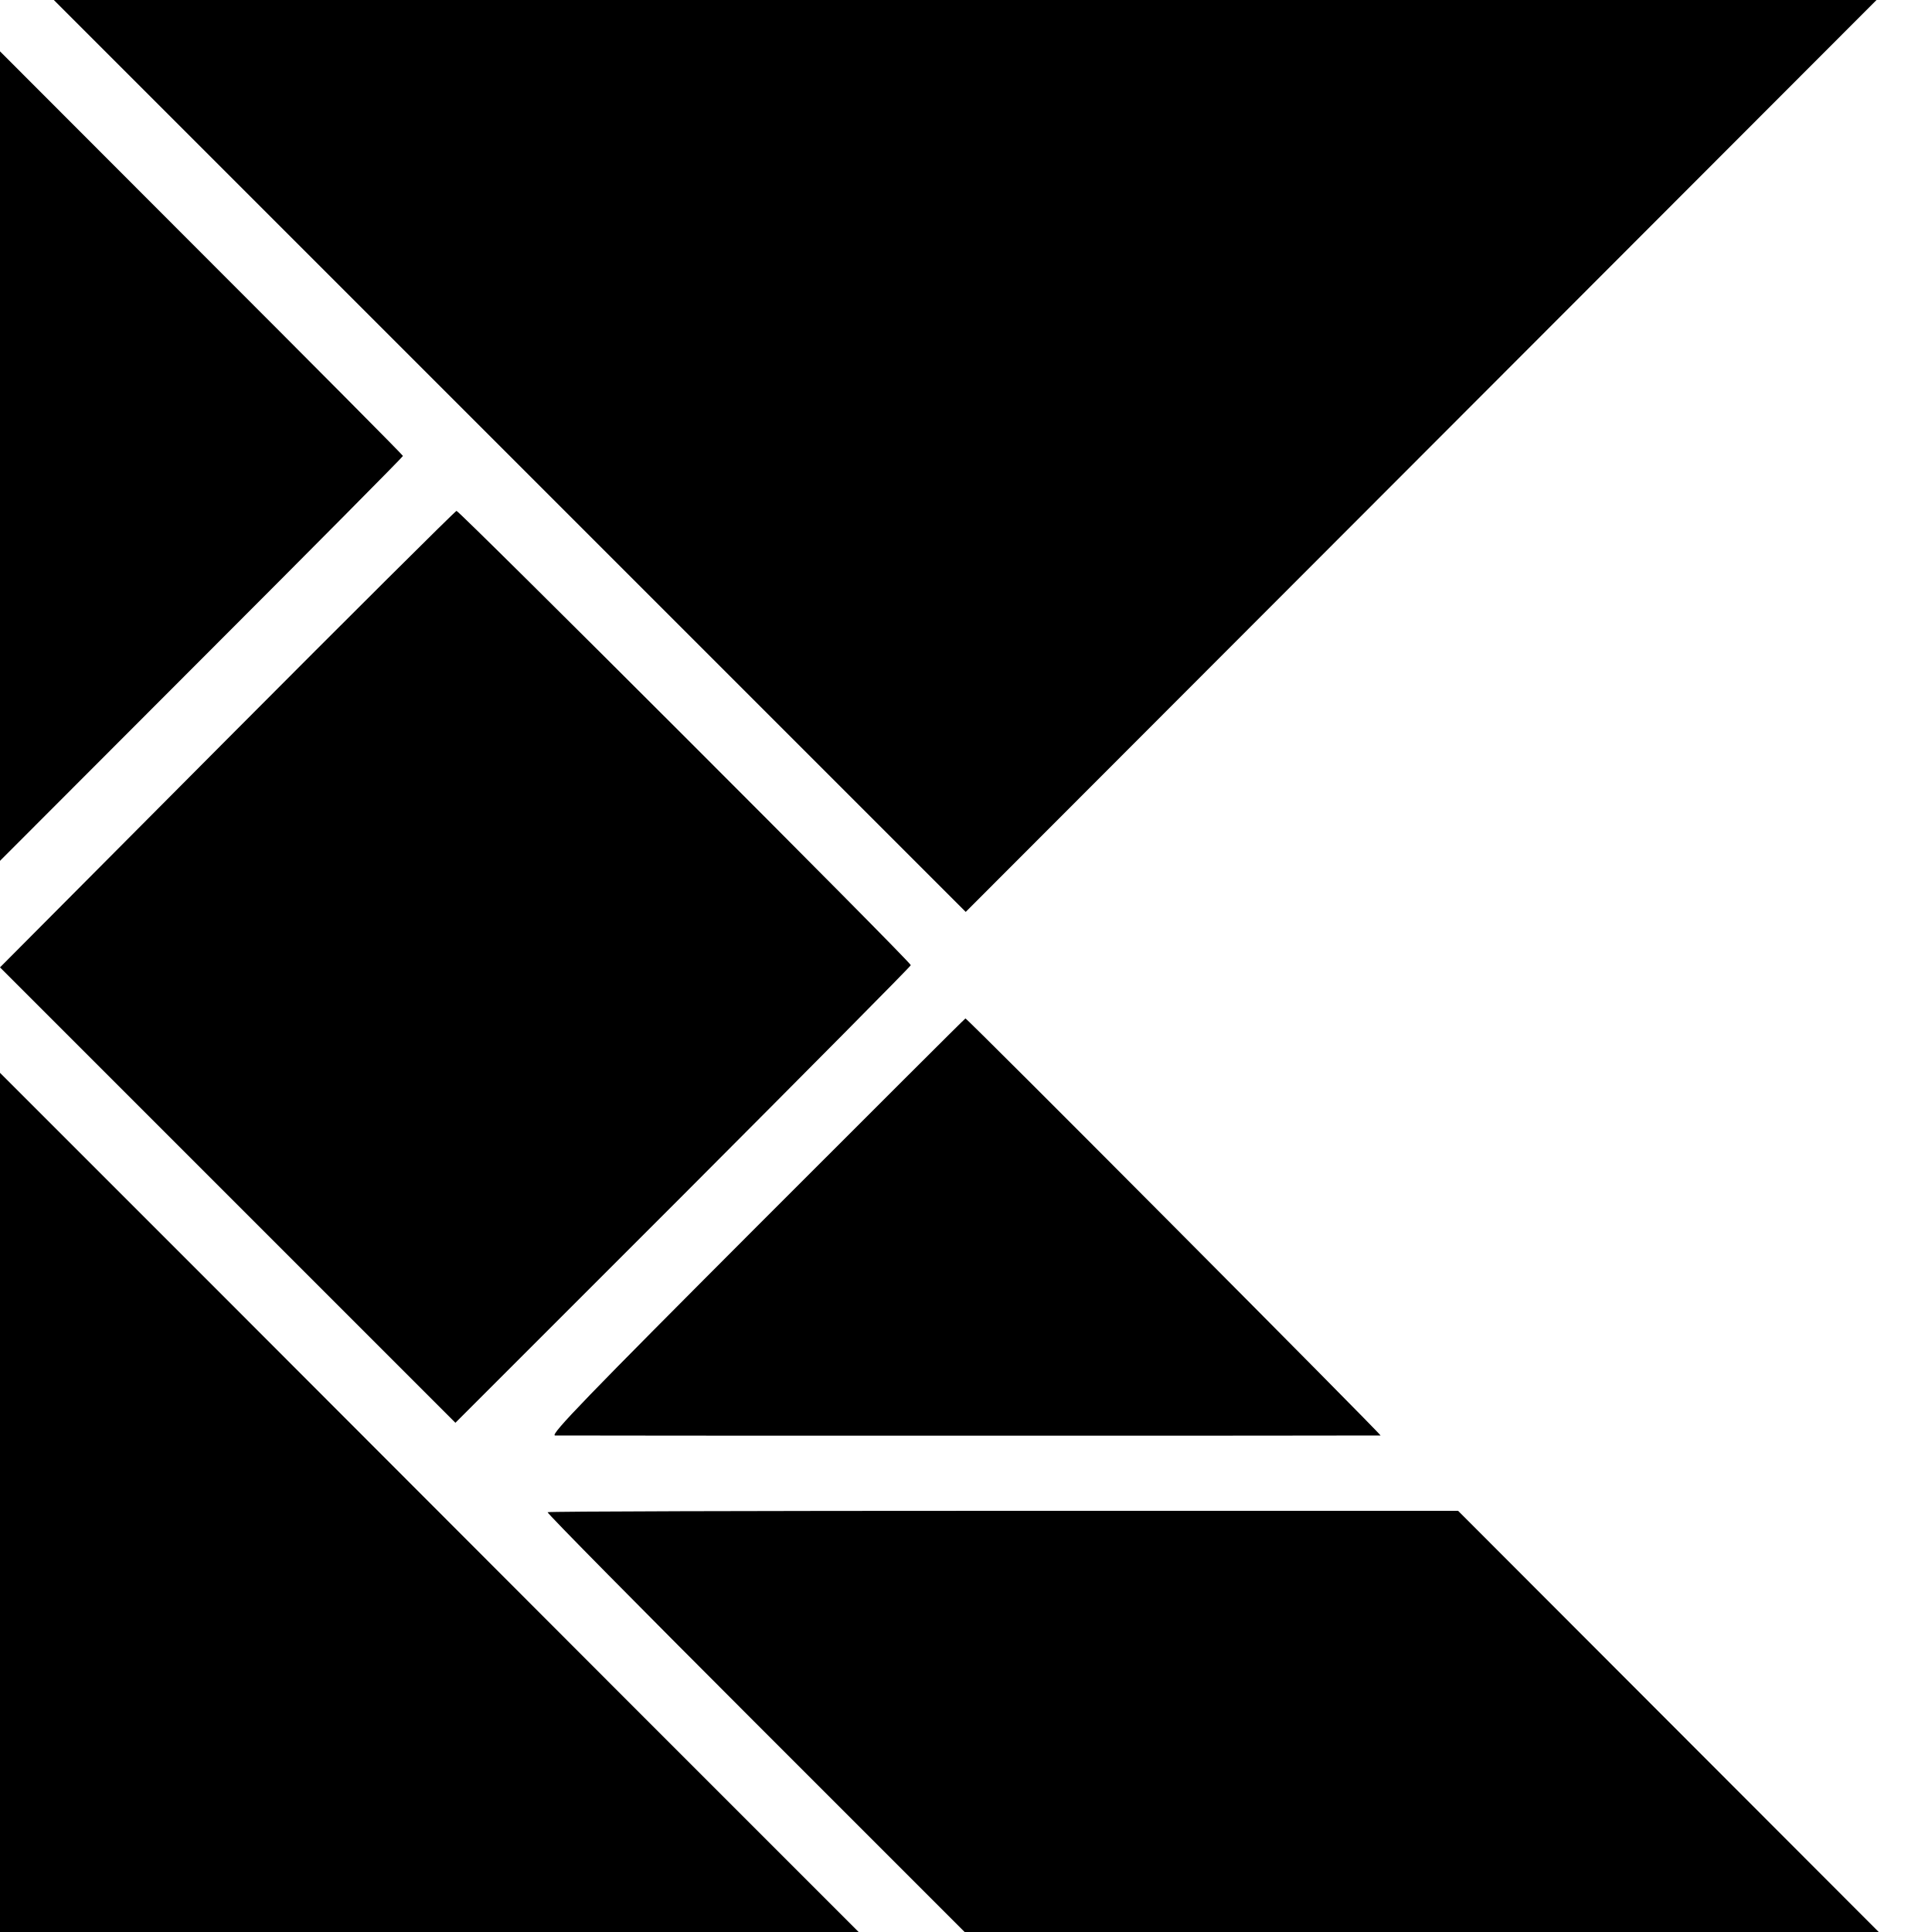
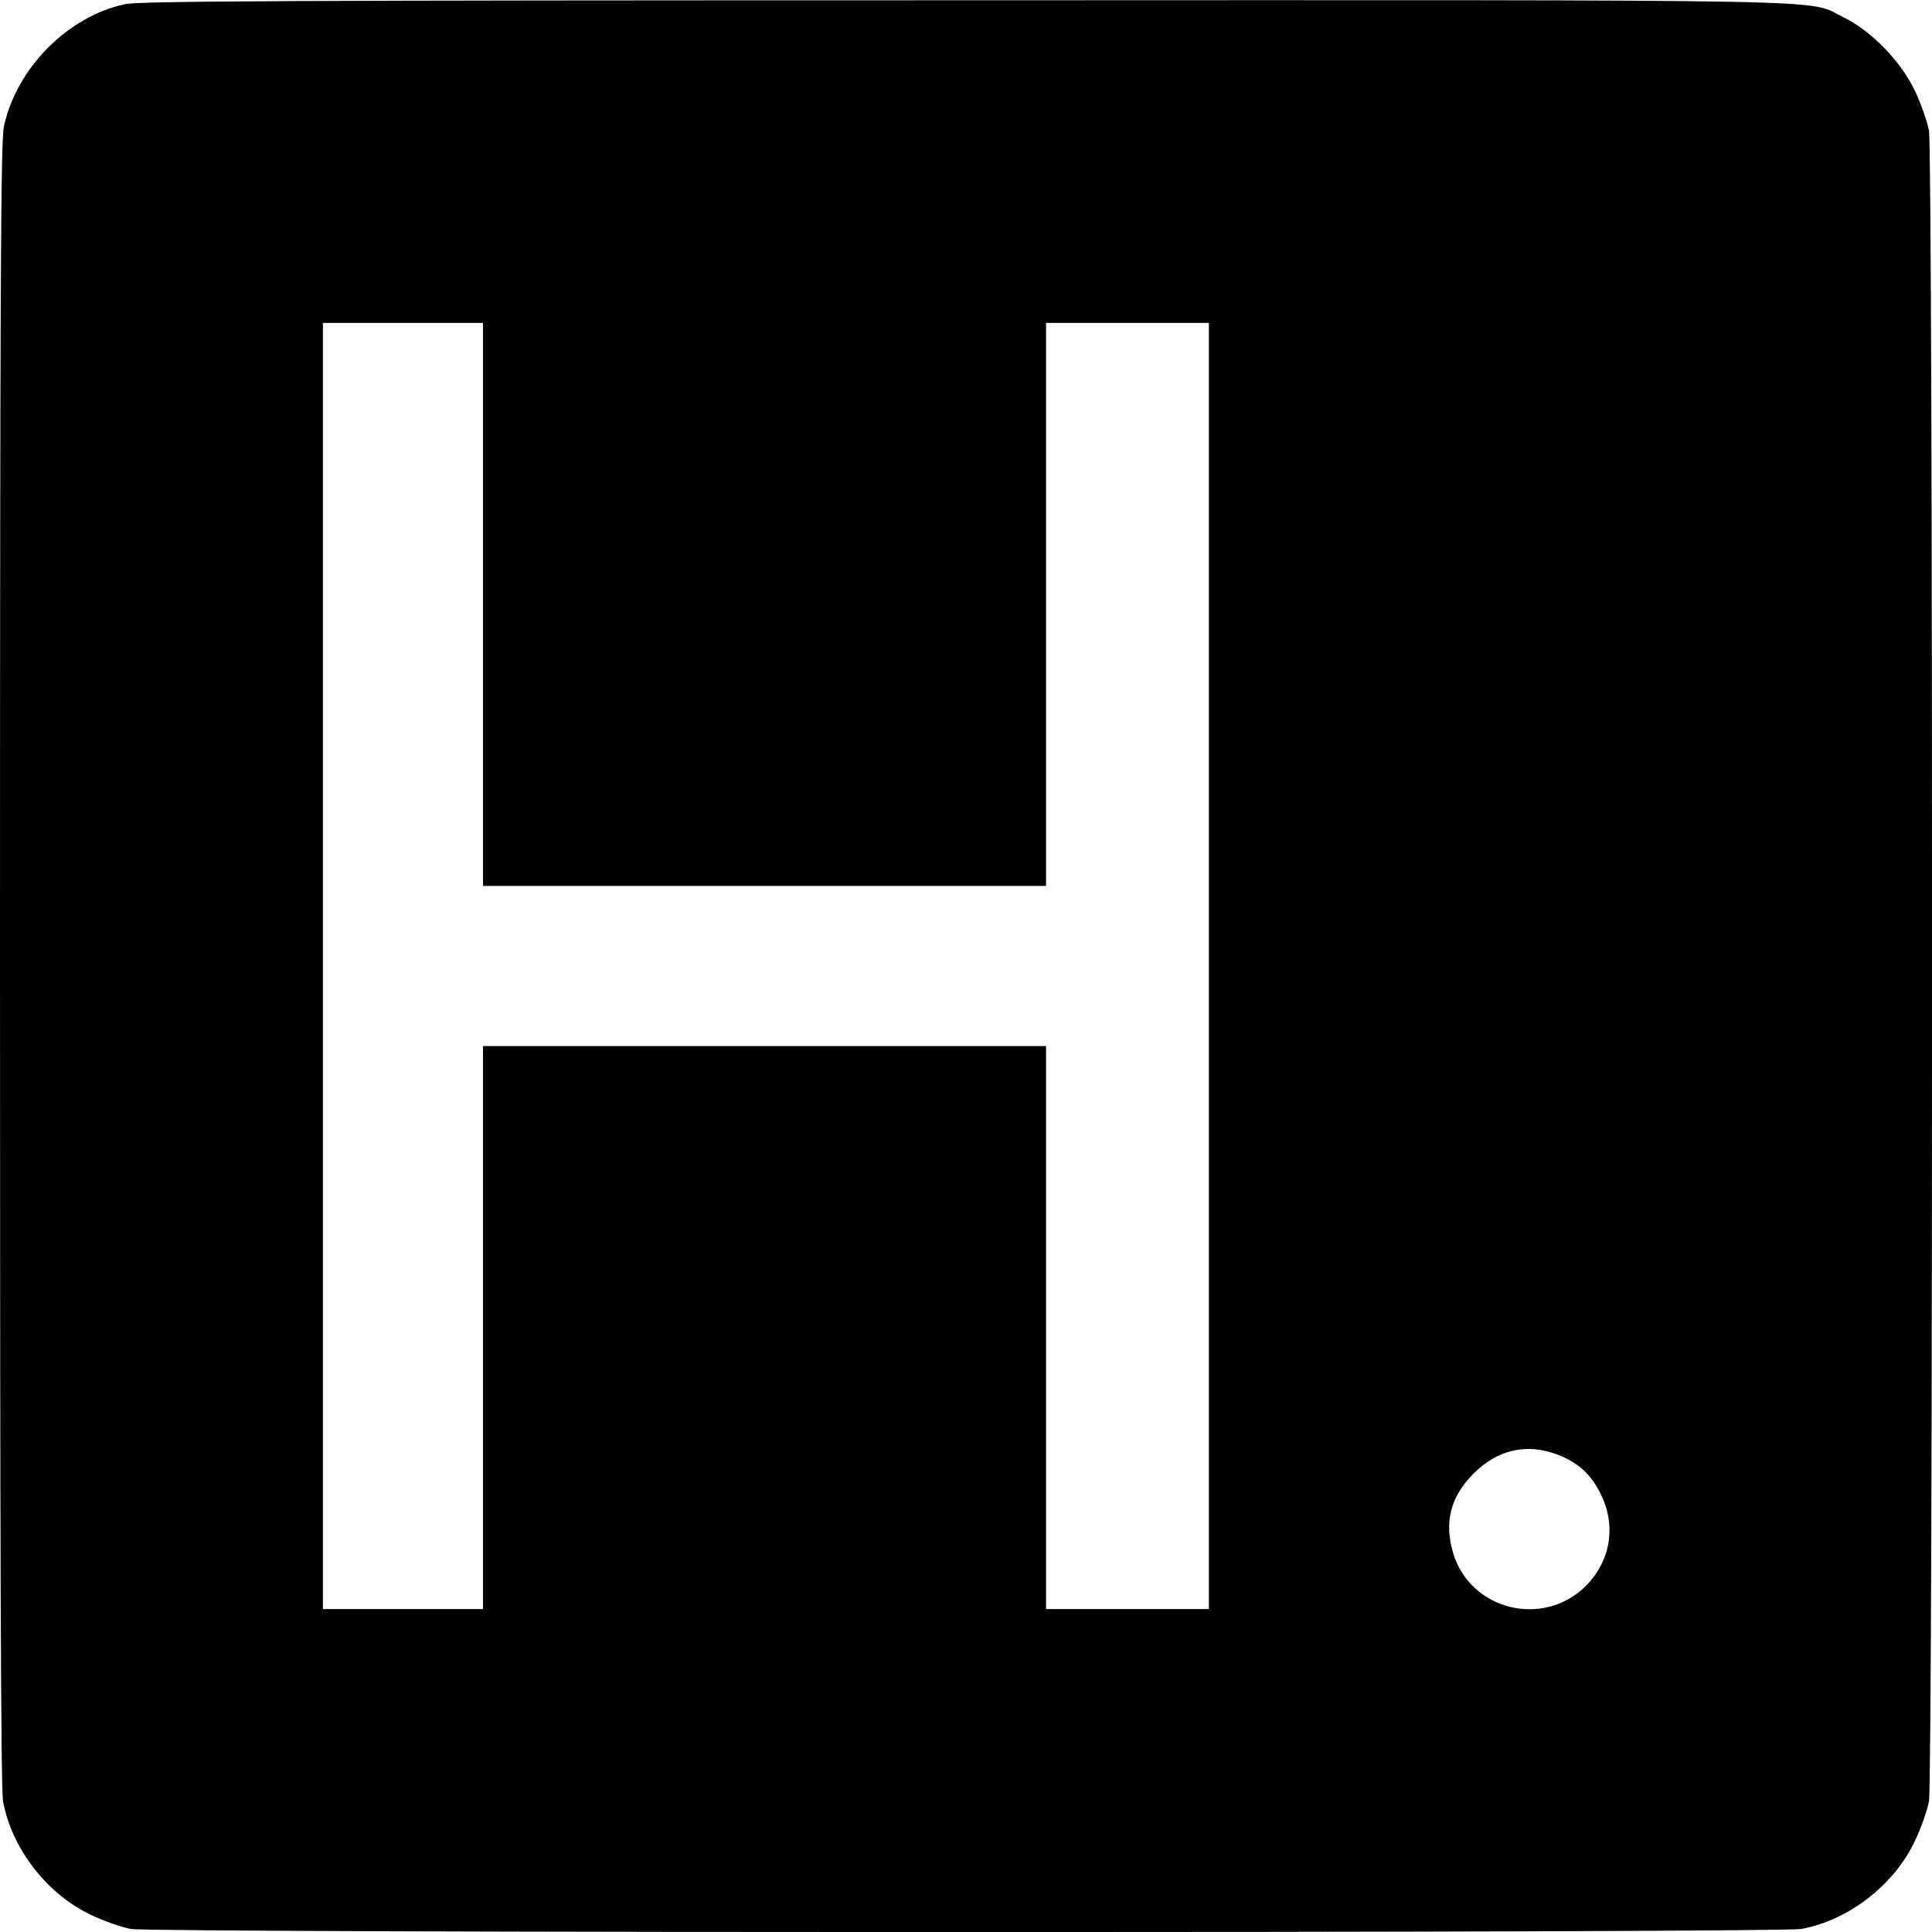
<svg xmlns="http://www.w3.org/2000/svg" version="1.0" width="700pt" height="700pt" viewBox="0 0 700 700" preserveAspectRatio="xMidYMid meet">
  <g transform="translate(0,700) scale(0.1,-0.1)" fill="#000000" stroke="none">
-     <path d="M1847 5348 l1652 -1652 1650 1652 1650 1652 -3302 0 -3302 0 1652 -1652z" />
-     <path d="M0 5348 l0 -1467 730 731 c402 402 730 733 730 736 0 3 -329 334 -730 735 l-730 731 0 -1466z" />
-     <path d="M822 4321 l-822 -826 825 -825 825 -825 825 825 c453 454 825 829 825 833 0 12 -1636 1647 -1646 1646 -5 -1 -379 -373 -832 -828z" />
-     <path d="M2741 2555 c-611 -612 -750 -755 -730 -756 31 -1 2982 -1 2991 0 6 1 -1497 1511 -1504 1511 -2 0 -342 -340 -757 -755z" />
-     <path d="M0 1557 l0 -1557 1556 0 1555 0 -778 778 c-428 429 -1128 1129 -1555 1557 l-778 778 0 -1556z" />
-     <path d="M1984 1521 c-3 -3 336 -346 753 -763 l758 -758 1656 0 1656 0 -762 763 -762 763 -1647 0 c-906 0 -1649 -2 -1652 -5z" />
+     <path d="M453 6985 c-209 -45 -394 -233 -439 -444 -11 -56 -14 -527 -14 -3037 0 -2091 3 -2988 11 -3030 31 -172 161 -339 321 -413 45 -22 110 -44 142 -50 84 -15 5968 -15 6052 0 172 31 339 161 413 321 22 45 44 110 50 142 15 84 15 5968 0 6052 -6 32 -28 97 -50 143 -50 107 -159 220 -261 269 -136 66 93 62 -3183 61 -2471 0 -2991 -3 -3042 -14z m1297 -2175 l0 -1020 1020 0 1020 0 0 1020 0 1020 295 0 295 0 0 -2330 0 -2330 -295 0 -295 0 0 1020 0 1020 -1020 0 -1020 0 0 -1020 0 -1020 -290 0 -290 0 0 2330 0 2330 290 0 290 0 0 -1020z m3892 -3080 c74 -28 122 -70 157 -142 58 -115 37 -243 -53 -334 -155 -154 -419 -88 -481 119 -33 112 -10 204 74 288 87 87 192 111 303 69z" />
  </g>
</svg>
